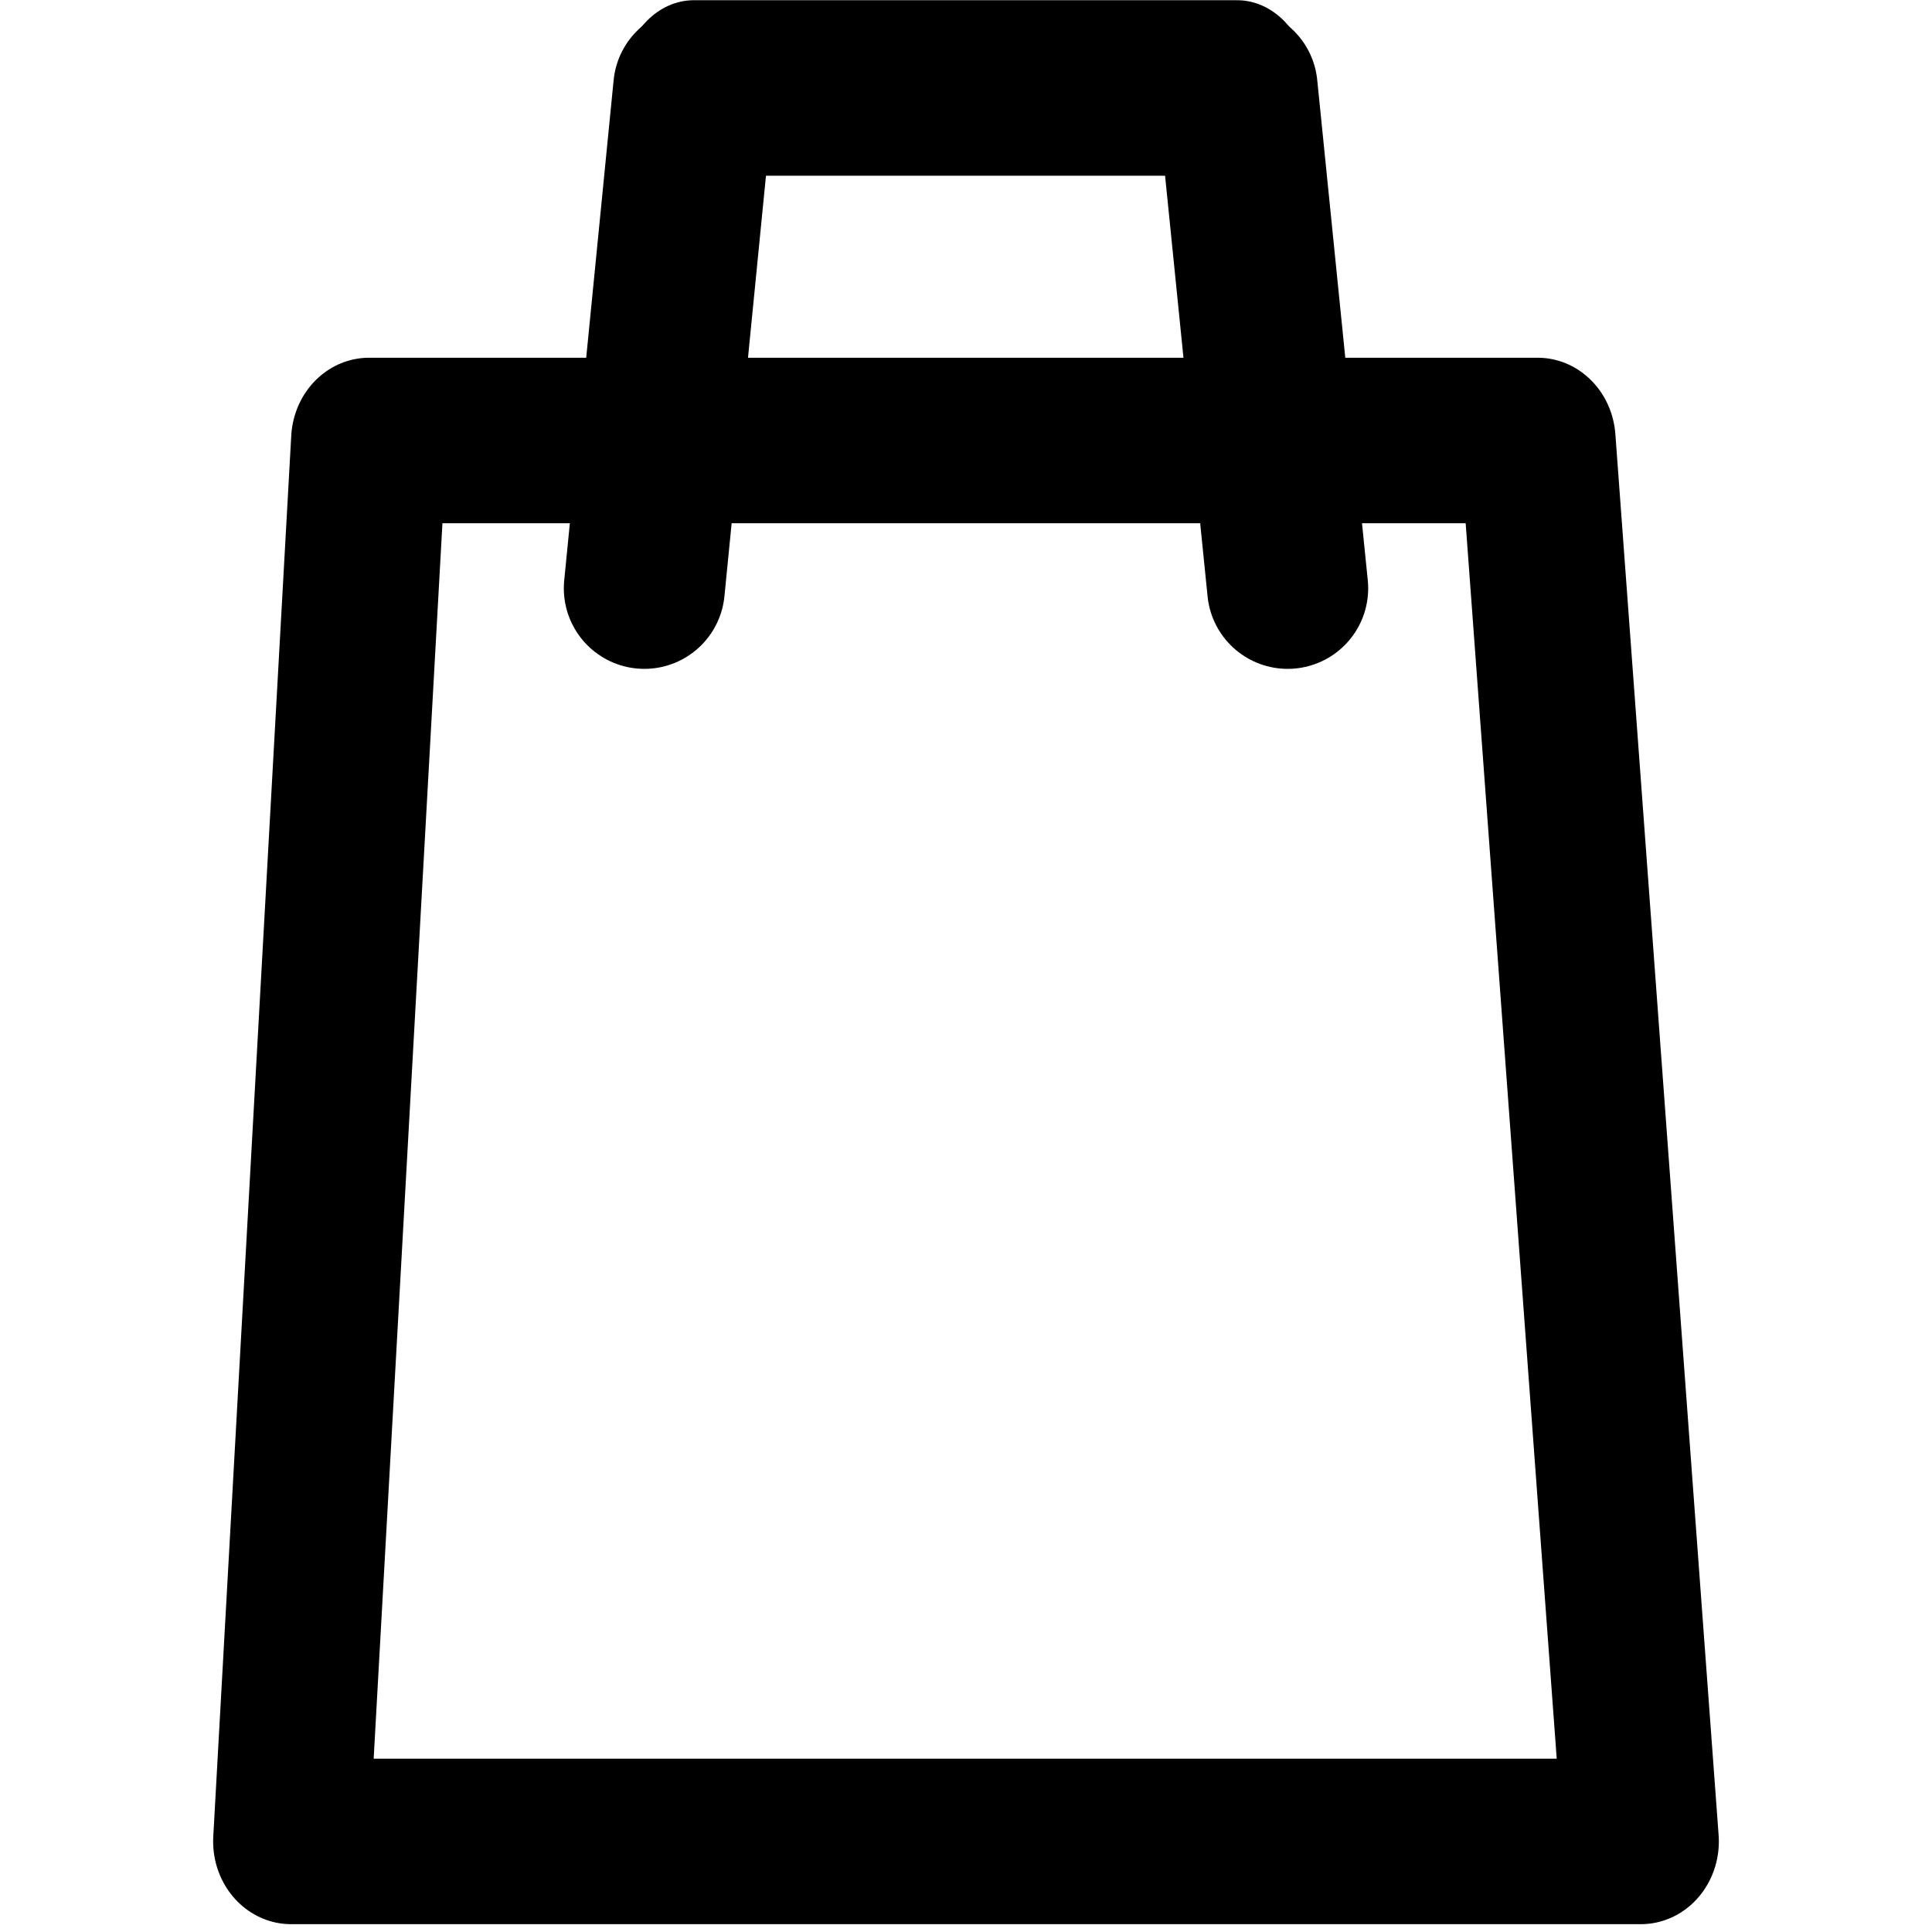
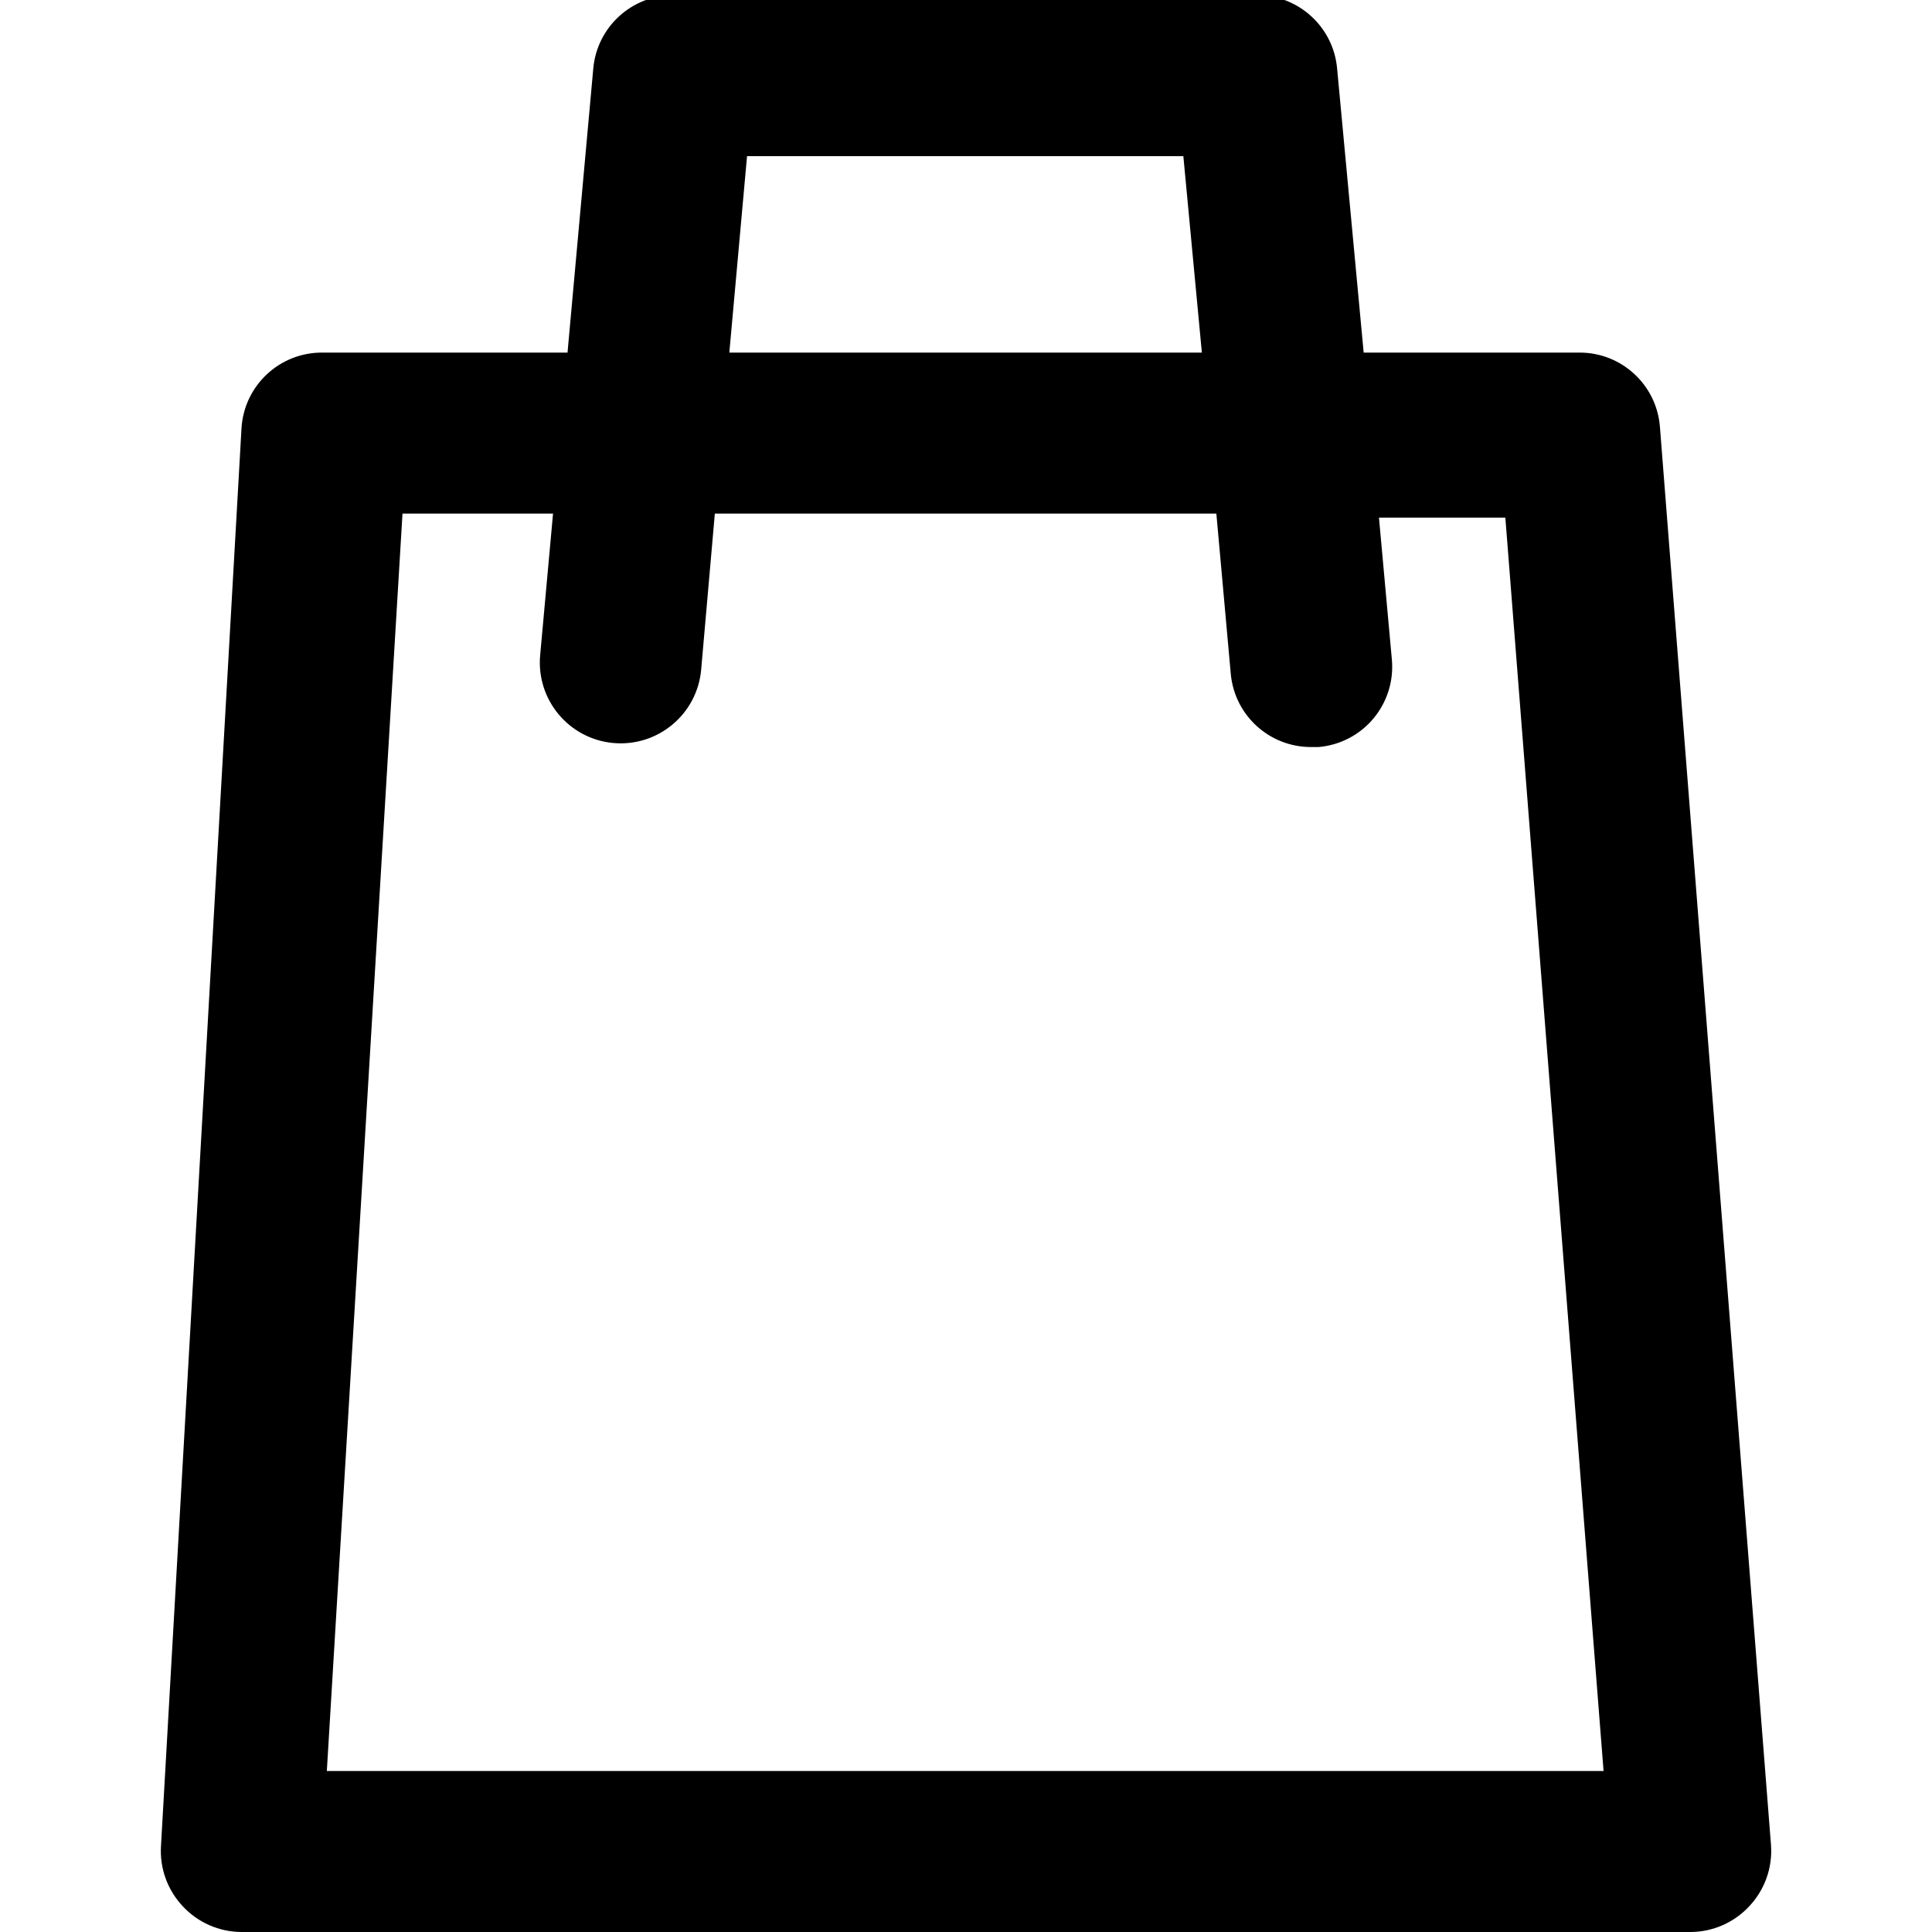
- <svg xmlns="http://www.w3.org/2000/svg" width="100%" height="100%" viewBox="0 0 24 24" version="1.1" xml:space="preserve" style="fill-rule:evenodd;clip-rule:evenodd;stroke-linecap:round;stroke-linejoin:round;stroke-miterlimit:1.5;">
-   <g transform="matrix(1.07516,0,0,1.14201,0.388689,-1.98784)">
-     <path d="M17.405,6.532L3.902,6.532L3.001,21.771L18.598,21.771L17.405,6.532Z" style="fill:none;stroke:black;stroke-width:1.8px;" />
-   </g>
-   <g transform="matrix(0.830025,0,0,1,2.07976,-1.16029)">
-     <path d="M7.878,2.253L16.009,2.253" style="fill:none;stroke:black;stroke-width:2.18px;" />
-   </g>
-   <g transform="matrix(1,0,0,1,-0.00700952,-1.12916)">
-     <path d="M8.625,2.222L8.011,8.438" style="fill:none;stroke:black;stroke-width:2px;" />
-   </g>
-   <g transform="matrix(1,0,0,1,-0.00700952,-1.12916)">
-     <path d="M15.375,2.222L16.003,8.438" style="fill:none;stroke:black;stroke-width:2px;" />
+ <svg xmlns="http://www.w3.org/2000/svg" viewBox="0 0 24 24">
+   <g id="icons">
+     <path d="M20.62,5.3a1,1,0,0,0-1-.92H16.94L16.61.85a1,1,0,0,0-1-.91H8.37a1,1,0,0,0-1,.91L7.05,4.38H4a1,1,0,0,0-1,.94L2,22.93a1,1,0,0,0,.27.75A1,1,0,0,0,3,24H21a1,1,0,0,0,.73-.32,1,1,0,0,0,.27-.76ZM9.28,1.94H14.7l.23,2.44H9.06ZM4.06,22,5,6.38H6.87L6.71,8.14a1,1,0,0,0,2,.18l.17-1.94h6.23l.18,2a1,1,0,0,0,1,.9h.09a1,1,0,0,0,.91-1.09l-.16-1.76H18.7L19.92,22Z" />
  </g>
</svg>
